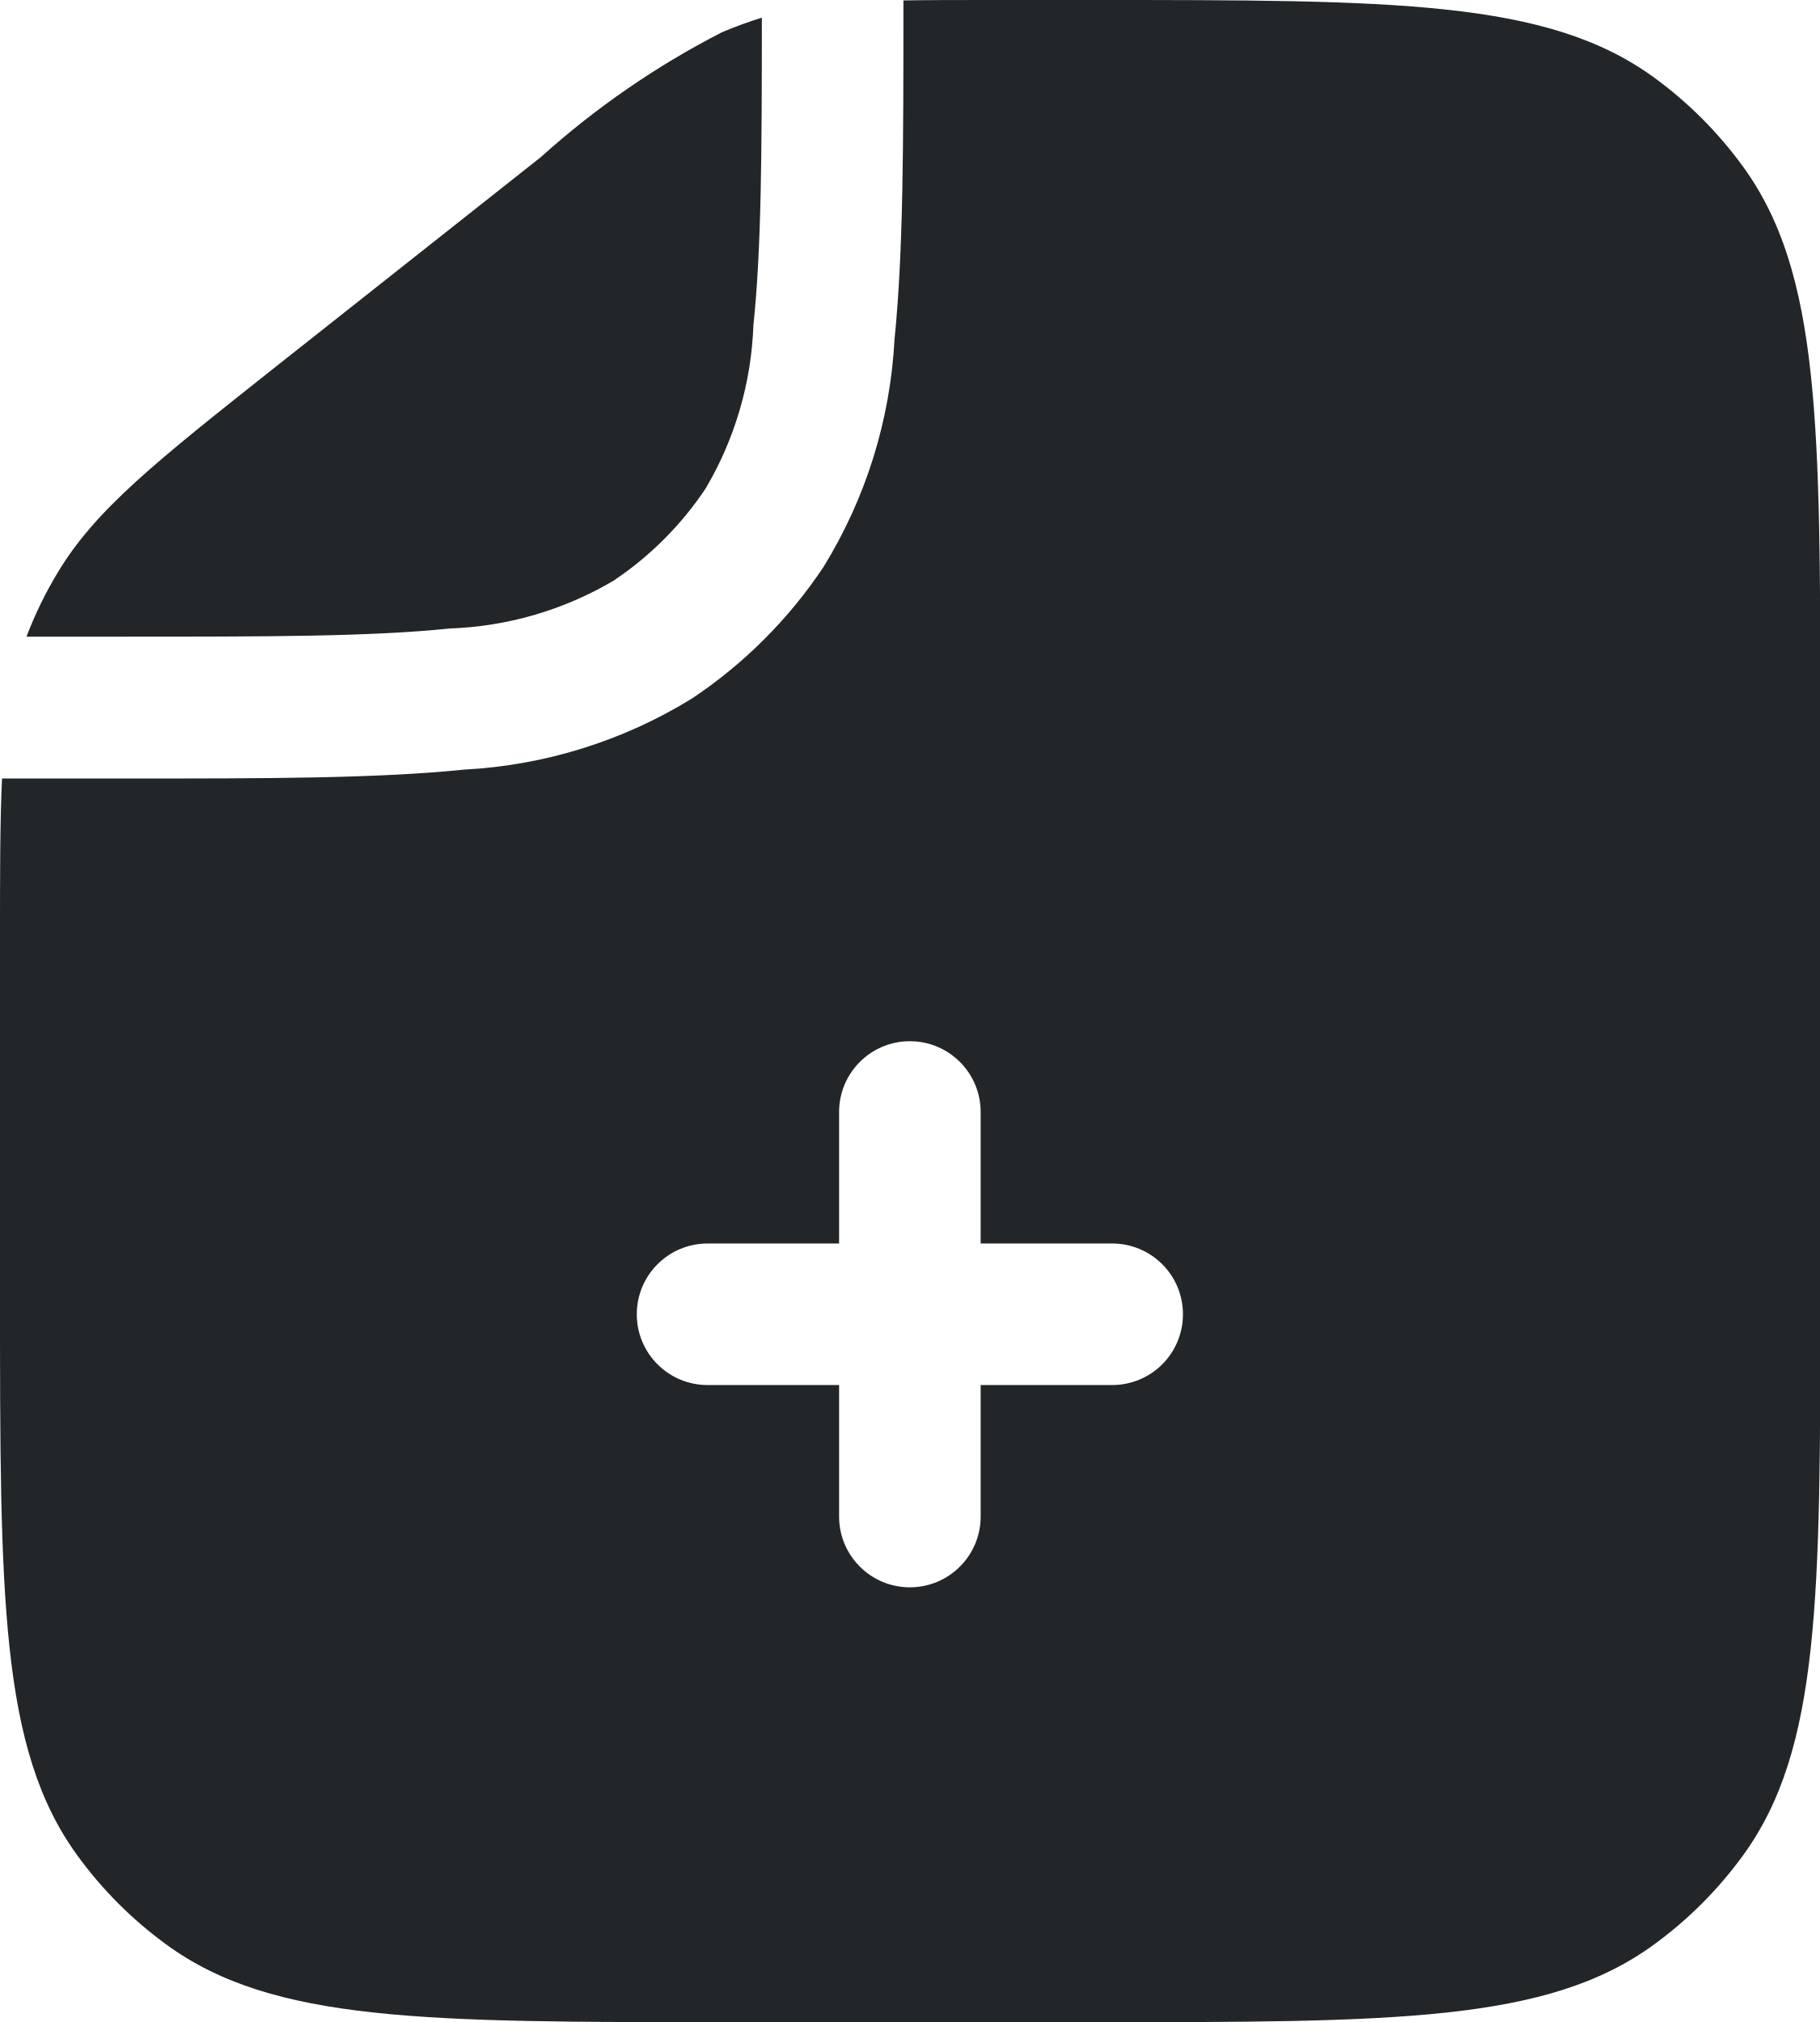
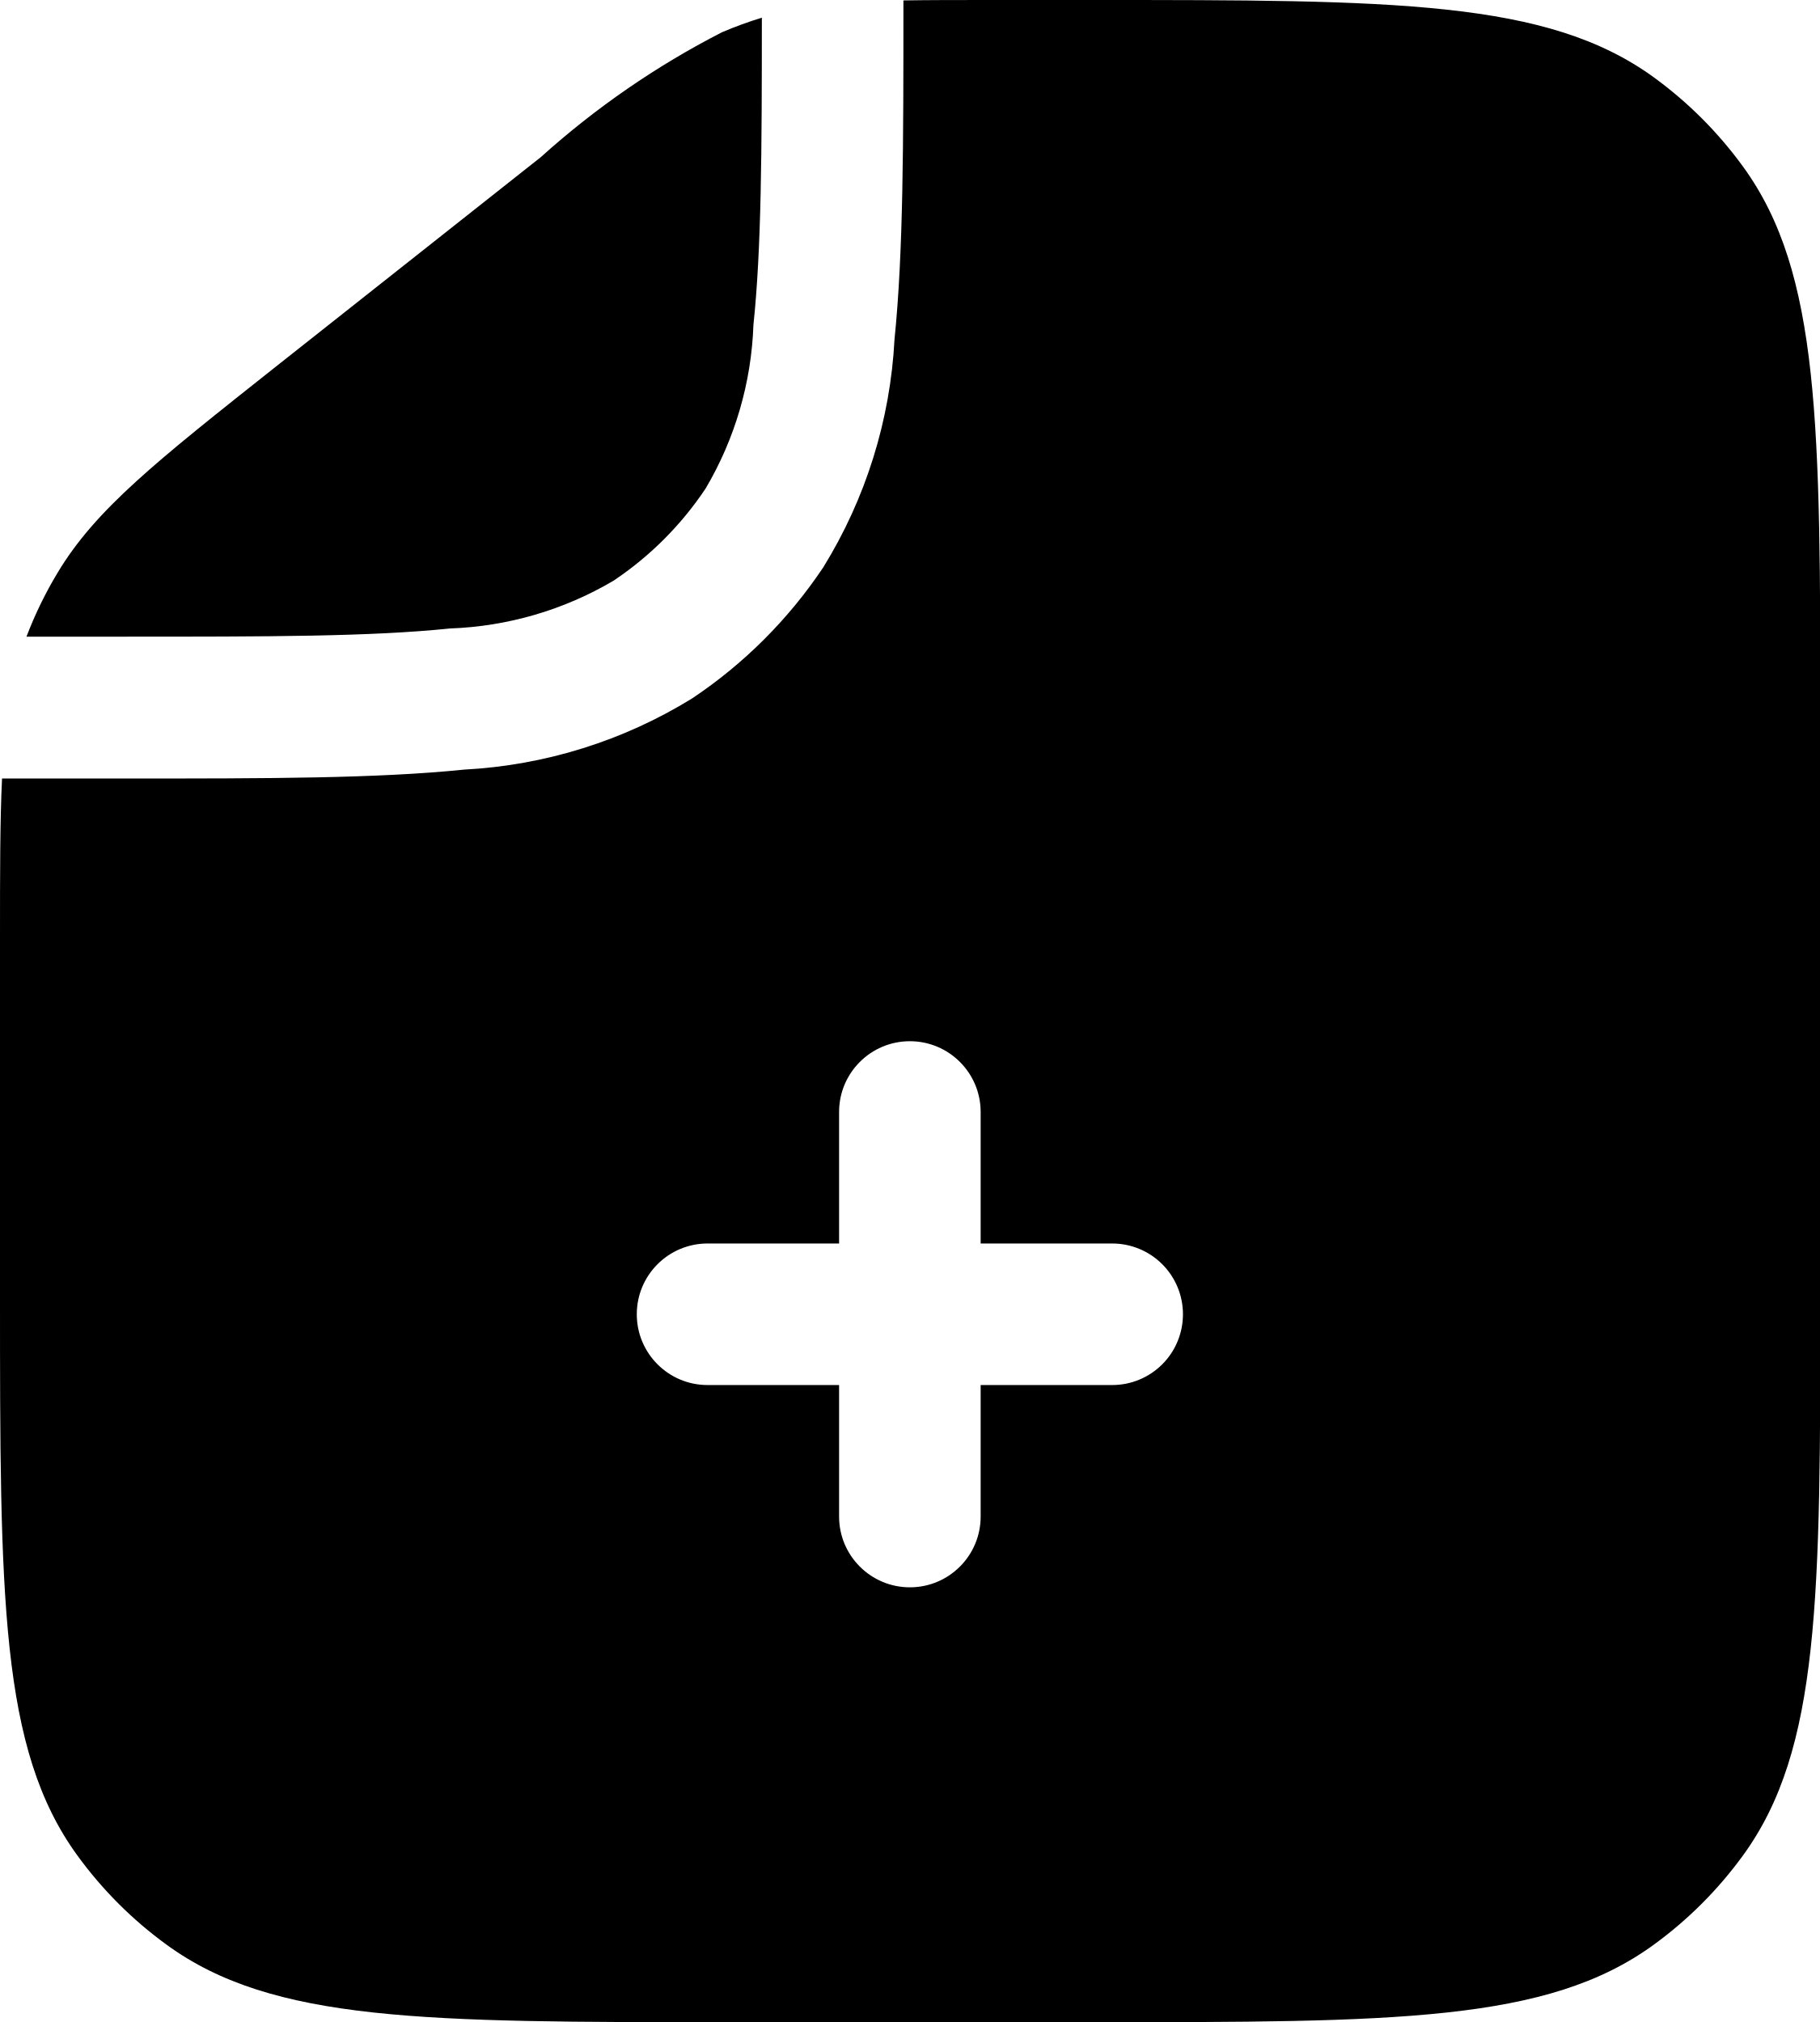
<svg xmlns="http://www.w3.org/2000/svg" width="30.444" height="33.827" viewBox="0 0 30.444 33.827">
  <defs>
    <style>
      .cls-1 {
-         fill: #222628;
        fill-rule: evenodd;
      }
    </style>
  </defs>
  <path id="AddIcon" class="cls-1" d="M911.034,148.023c-.034.714-.034,1.571-.034,2.659v5.967c0,5.074,0,7.611,1.292,9.389a6.755,6.755,0,0,0,1.5,1.5c1.777,1.292,4.315,1.292,9.388,1.292h6.089c5.074,0,7.611,0,9.389-1.292a6.763,6.763,0,0,0,1.5-1.5c1.292-1.778,1.292-4.315,1.292-9.389v-9.471c0-5.074,0-7.611-1.292-9.389a6.763,6.763,0,0,0-1.5-1.5C936.877,135,934.34,135,929.266,135h-1.661c-.578,0-1.067,0-1.493.007v.059h0c0,2.319,0,4.15-.149,5.612a8.057,8.057,0,0,1-1.191,3.812,7.944,7.944,0,0,1-2.194,2.194,8.069,8.069,0,0,1-3.812,1.191c-1.461.149-3.291.149-5.612.149h-2.121Zm12.71-12.727a6.726,6.726,0,0,0-.668.244,14.227,14.227,0,0,0-3.031,2.09h0l-4.426,3.5h0c-2.013,1.595-3.019,2.392-3.654,3.449a6.657,6.657,0,0,0-.522,1.072h1.645c2.4,0,4.112,0,5.439-.137a5.781,5.781,0,0,0,2.737-.8,5.585,5.585,0,0,0,1.539-1.541,5.772,5.772,0,0,0,.8-2.737C923.737,139.166,923.744,137.542,923.744,135.3Zm7.044,21.691a1.183,1.183,0,0,1-1.184,1.184h-2.2v2.2a1.184,1.184,0,1,1-2.368,0v-2.2h-2.2a1.184,1.184,0,0,1,0-2.368h2.2v-2.2a1.184,1.184,0,1,1,2.368,0v2.2h2.2A1.183,1.183,0,0,1,930.788,156.987Z" transform="translate(-911 -135)" />
</svg>
